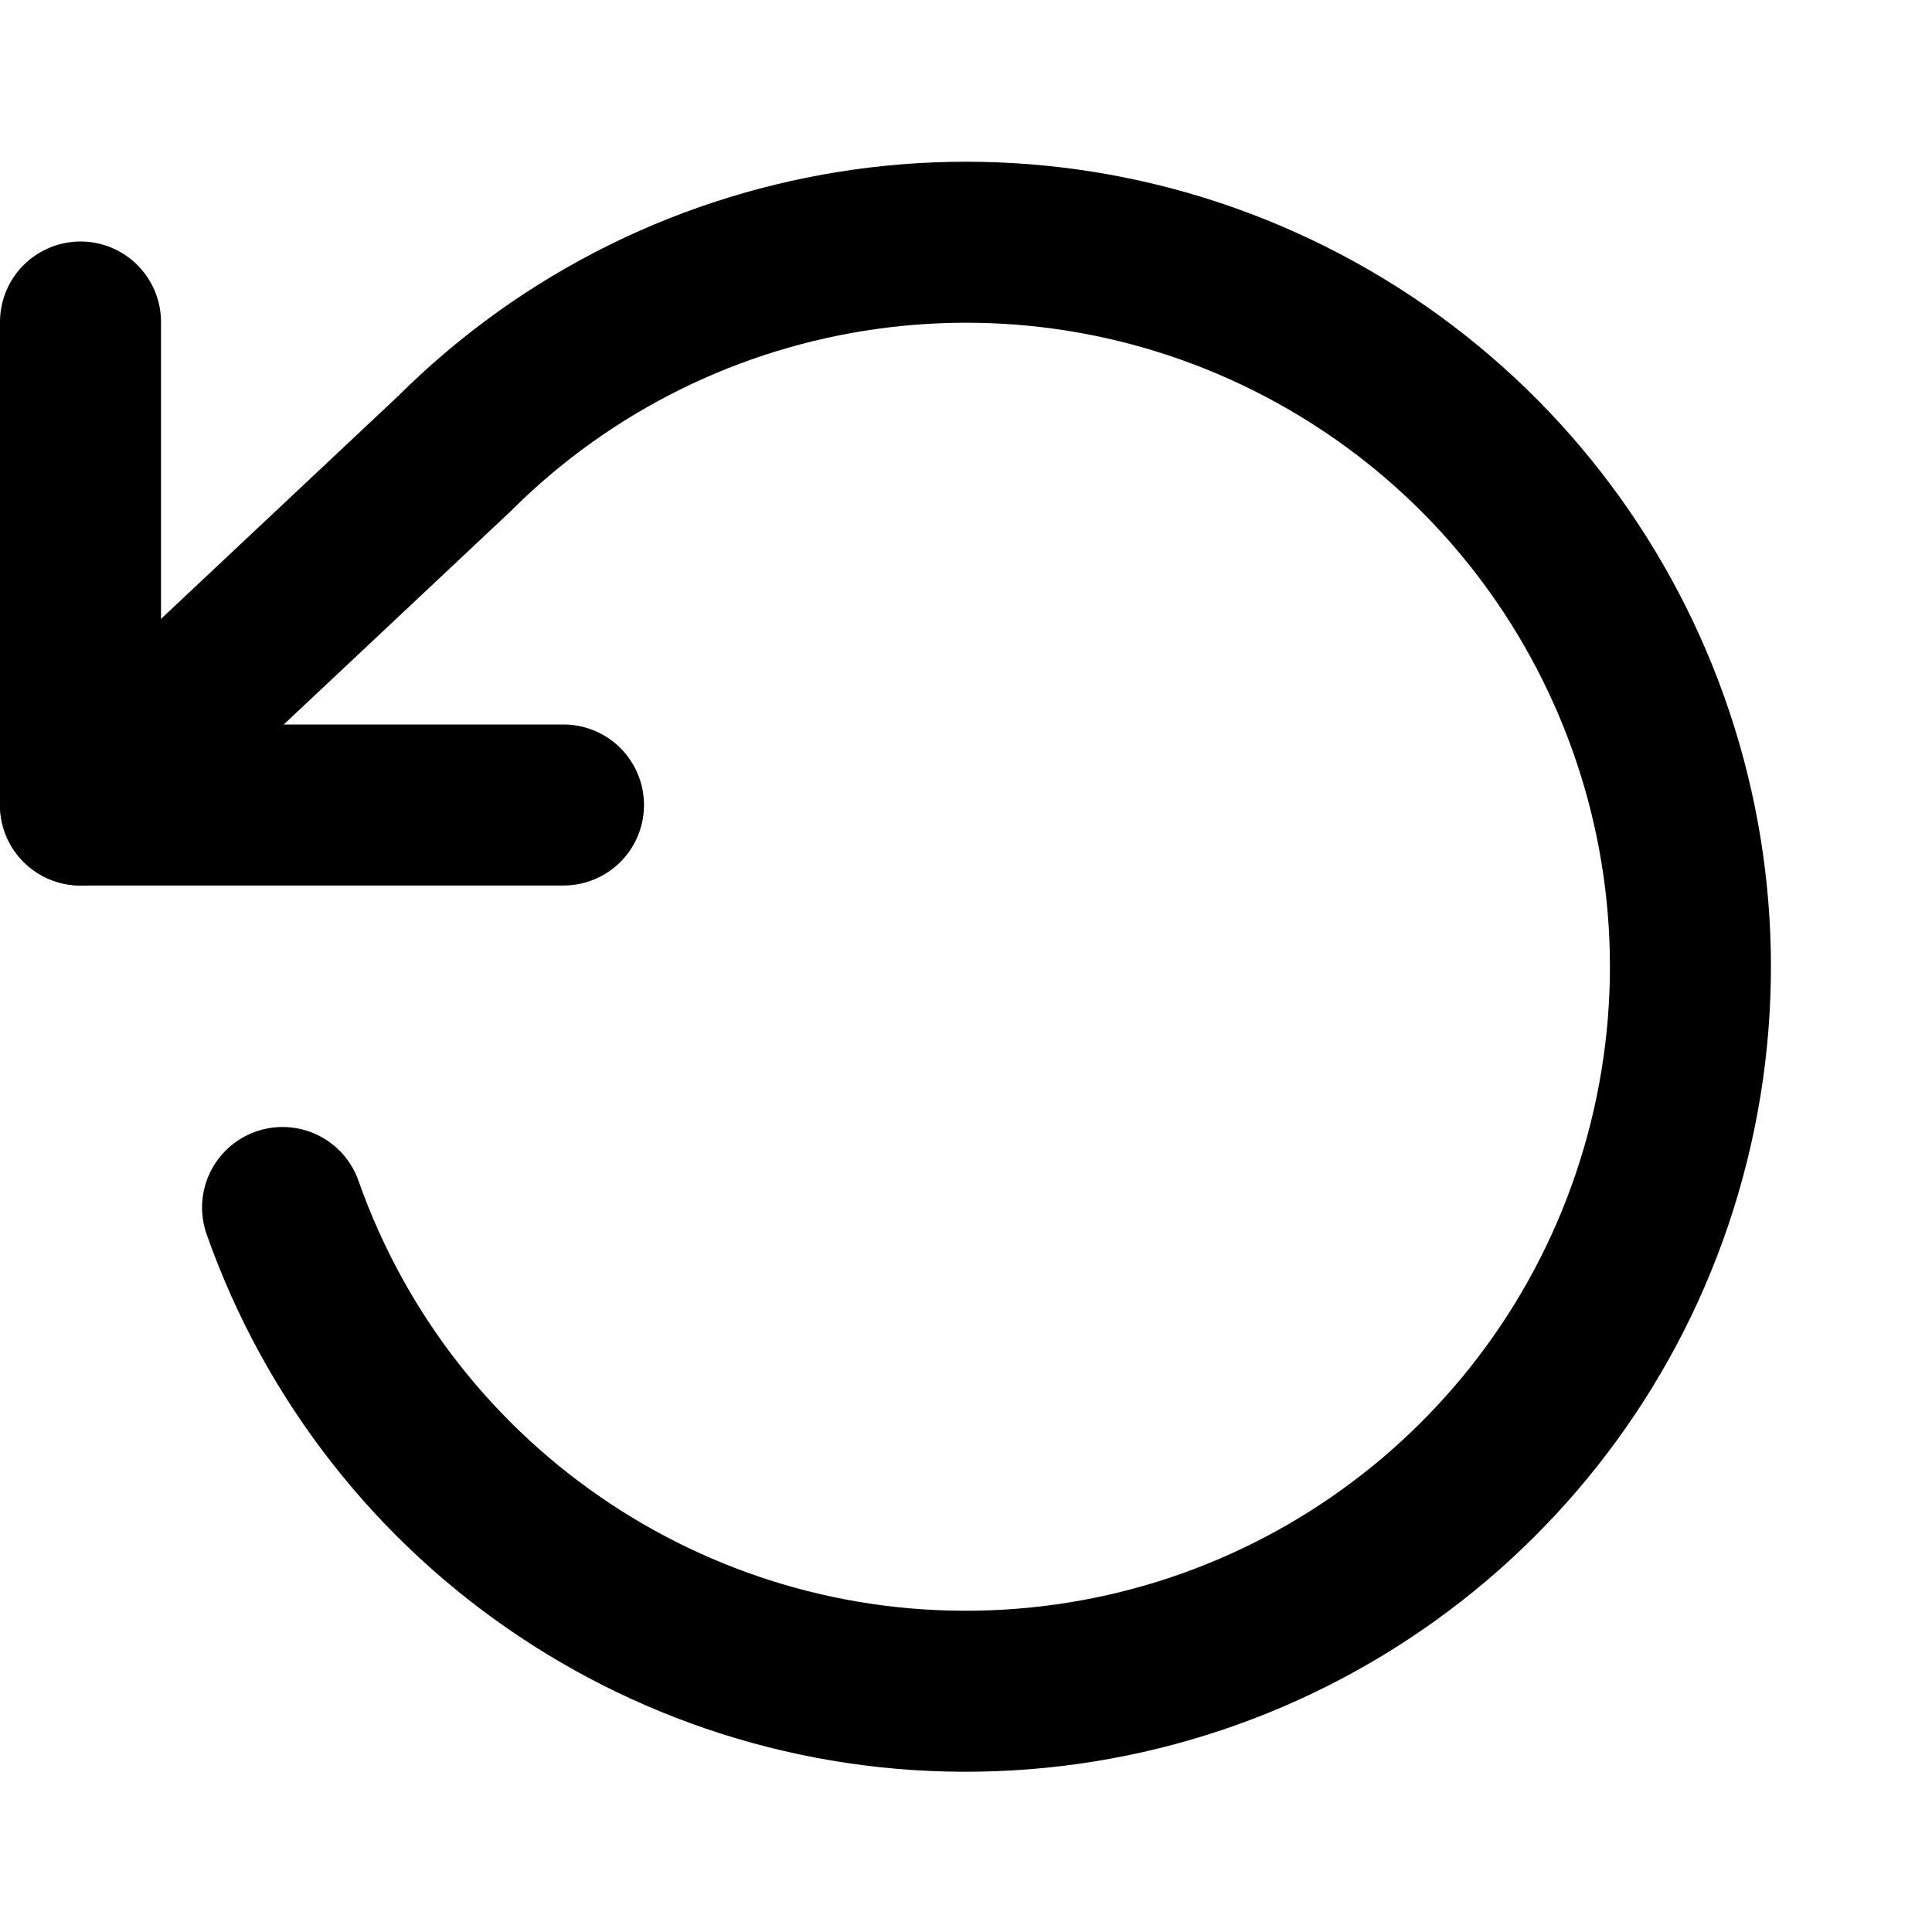
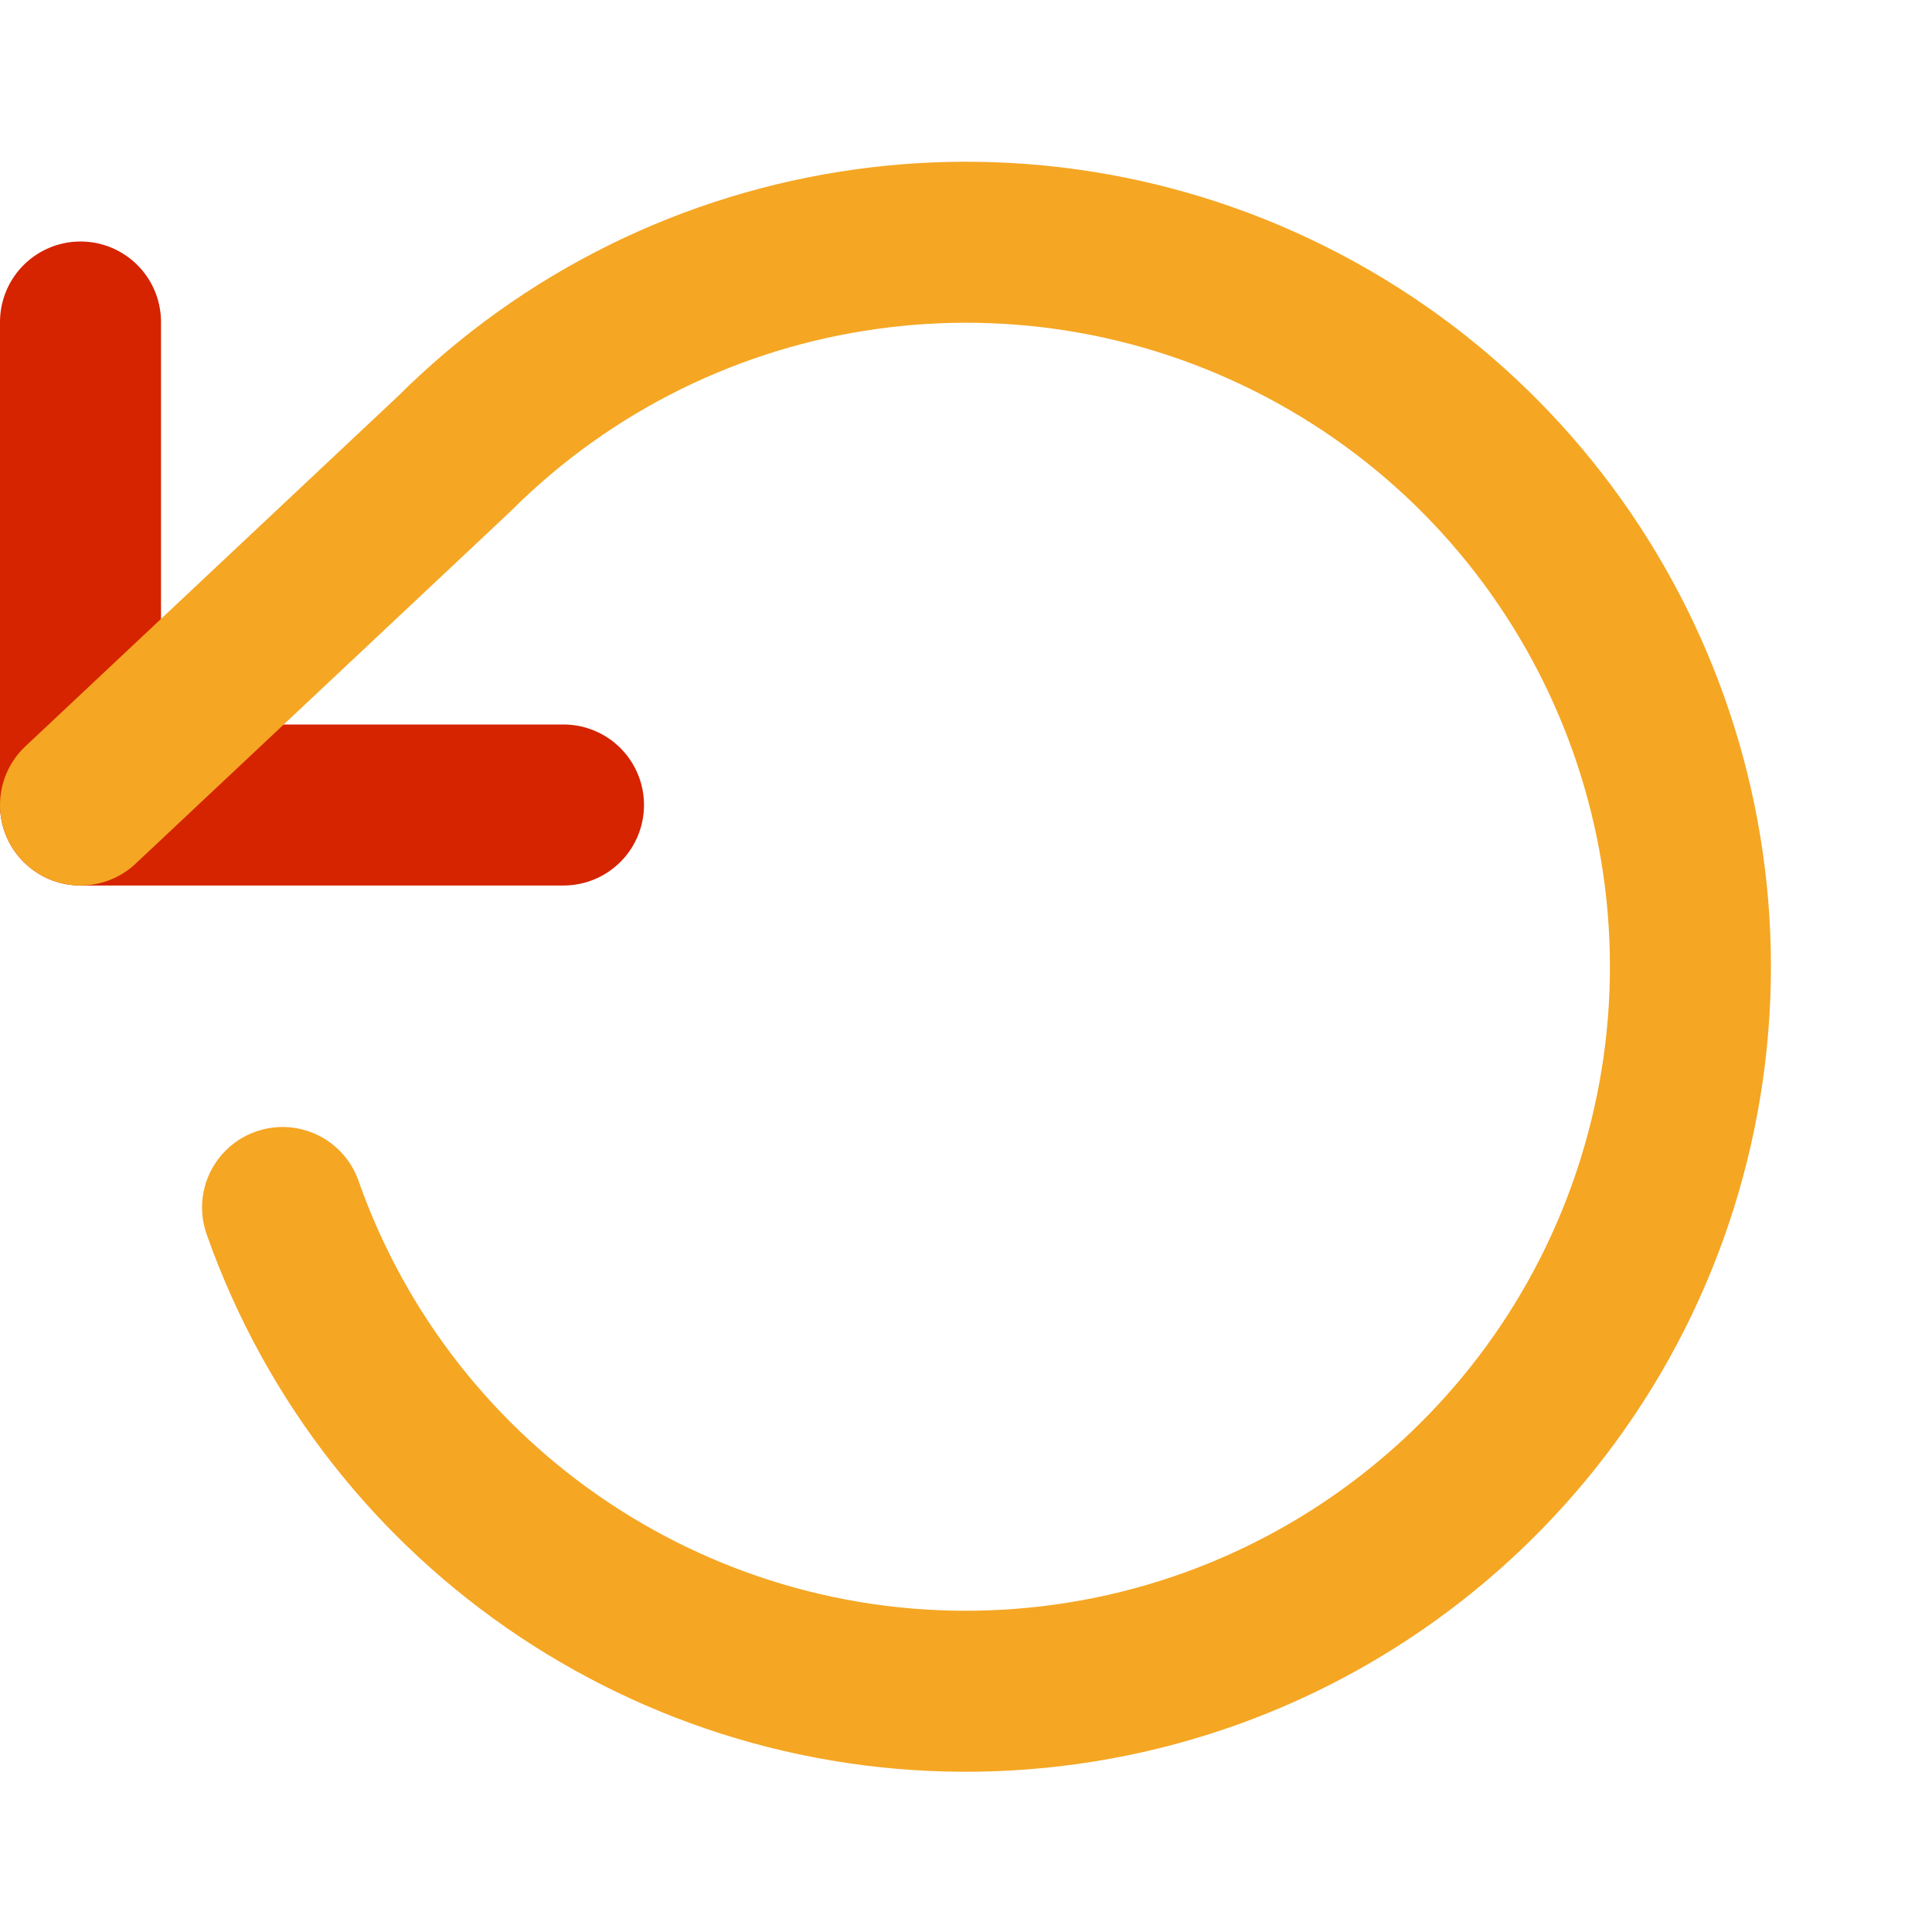
- <svg xmlns="http://www.w3.org/2000/svg" width="24" height="24" viewBox="0 0 24 24" fill="none" stroke="currentColor" stroke-width="2" stroke-linecap="round" stroke-linejoin="round">
-   <polyline points="1 4 1 10 7 10" />
-   <path d="M3.51 15a9 9 0 1 0 2.13-9.36L1 10" />
+ <svg xmlns="http://www.w3.org/2000/svg" width="24" height="24" viewBox="0 0 24 24" fill="none">
+   <polyline points="1 4 1 10 7 10" stroke="#D62300" stroke-width="2" stroke-linecap="round" stroke-linejoin="round" />
+   <path d="M3.51 15a9 9 0 1 0 2.13-9.36L1 10" stroke="#F5A623" stroke-width="2" stroke-linecap="round" stroke-linejoin="round" />
</svg>
